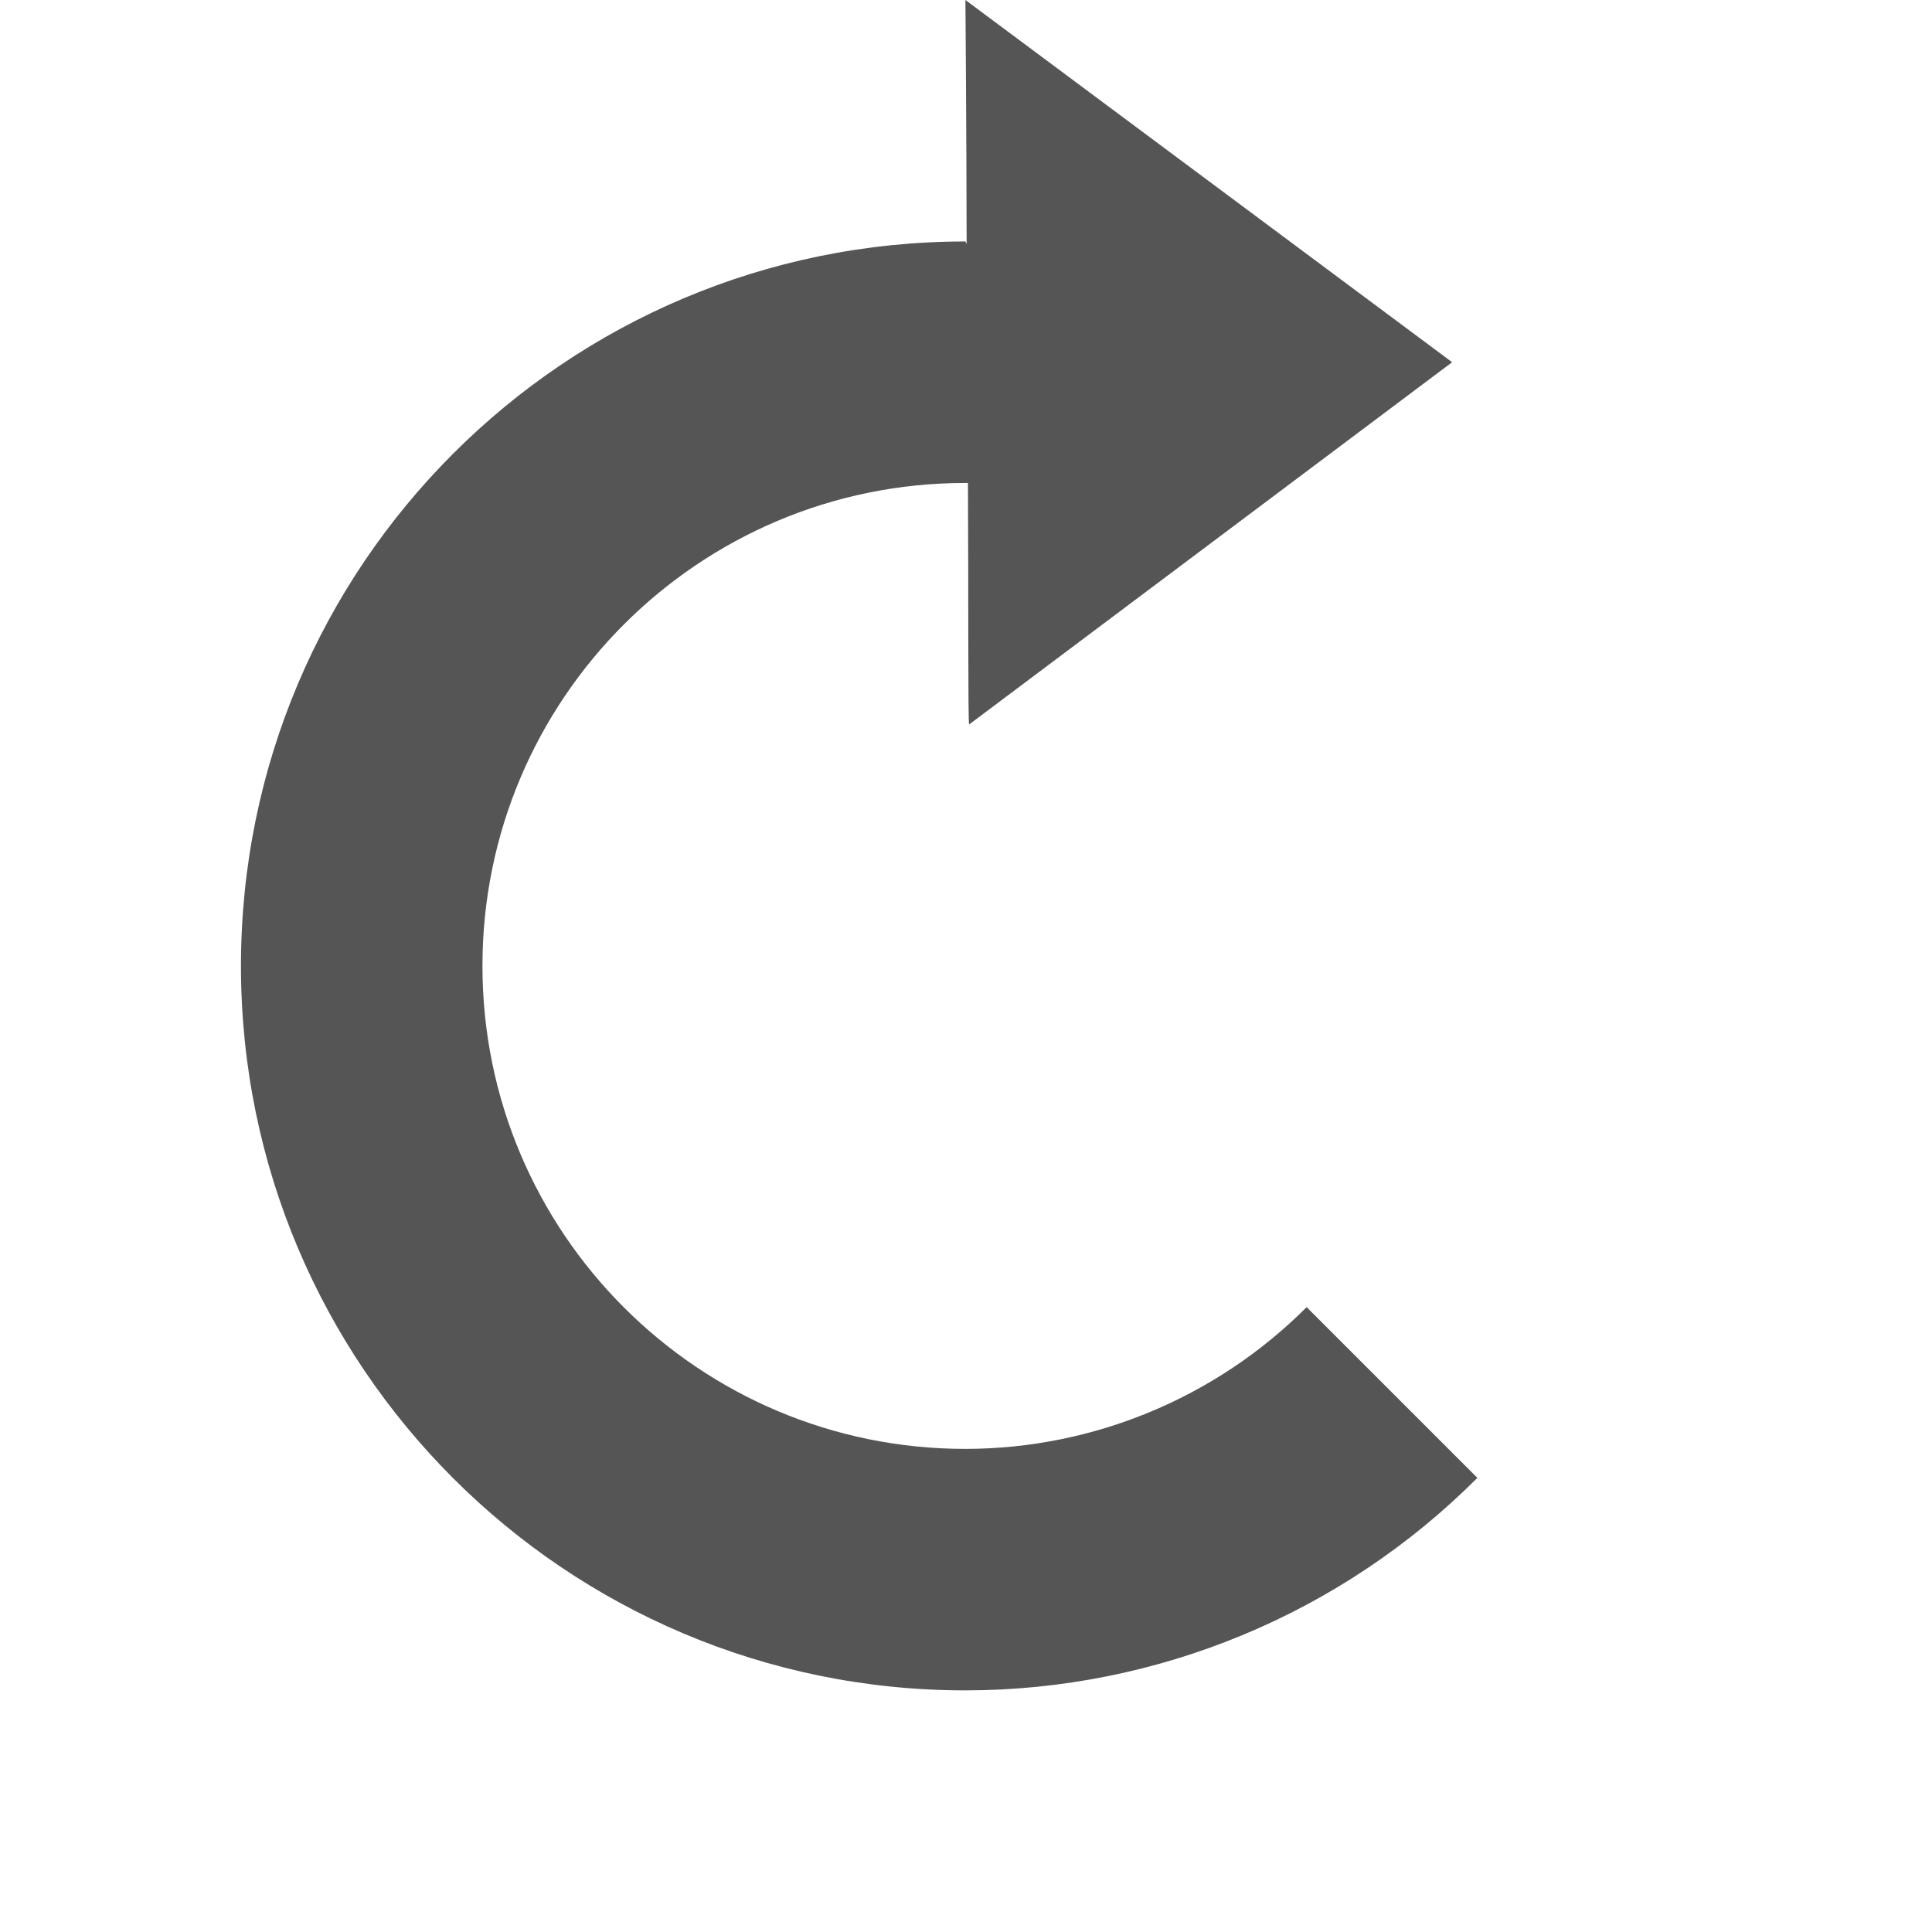
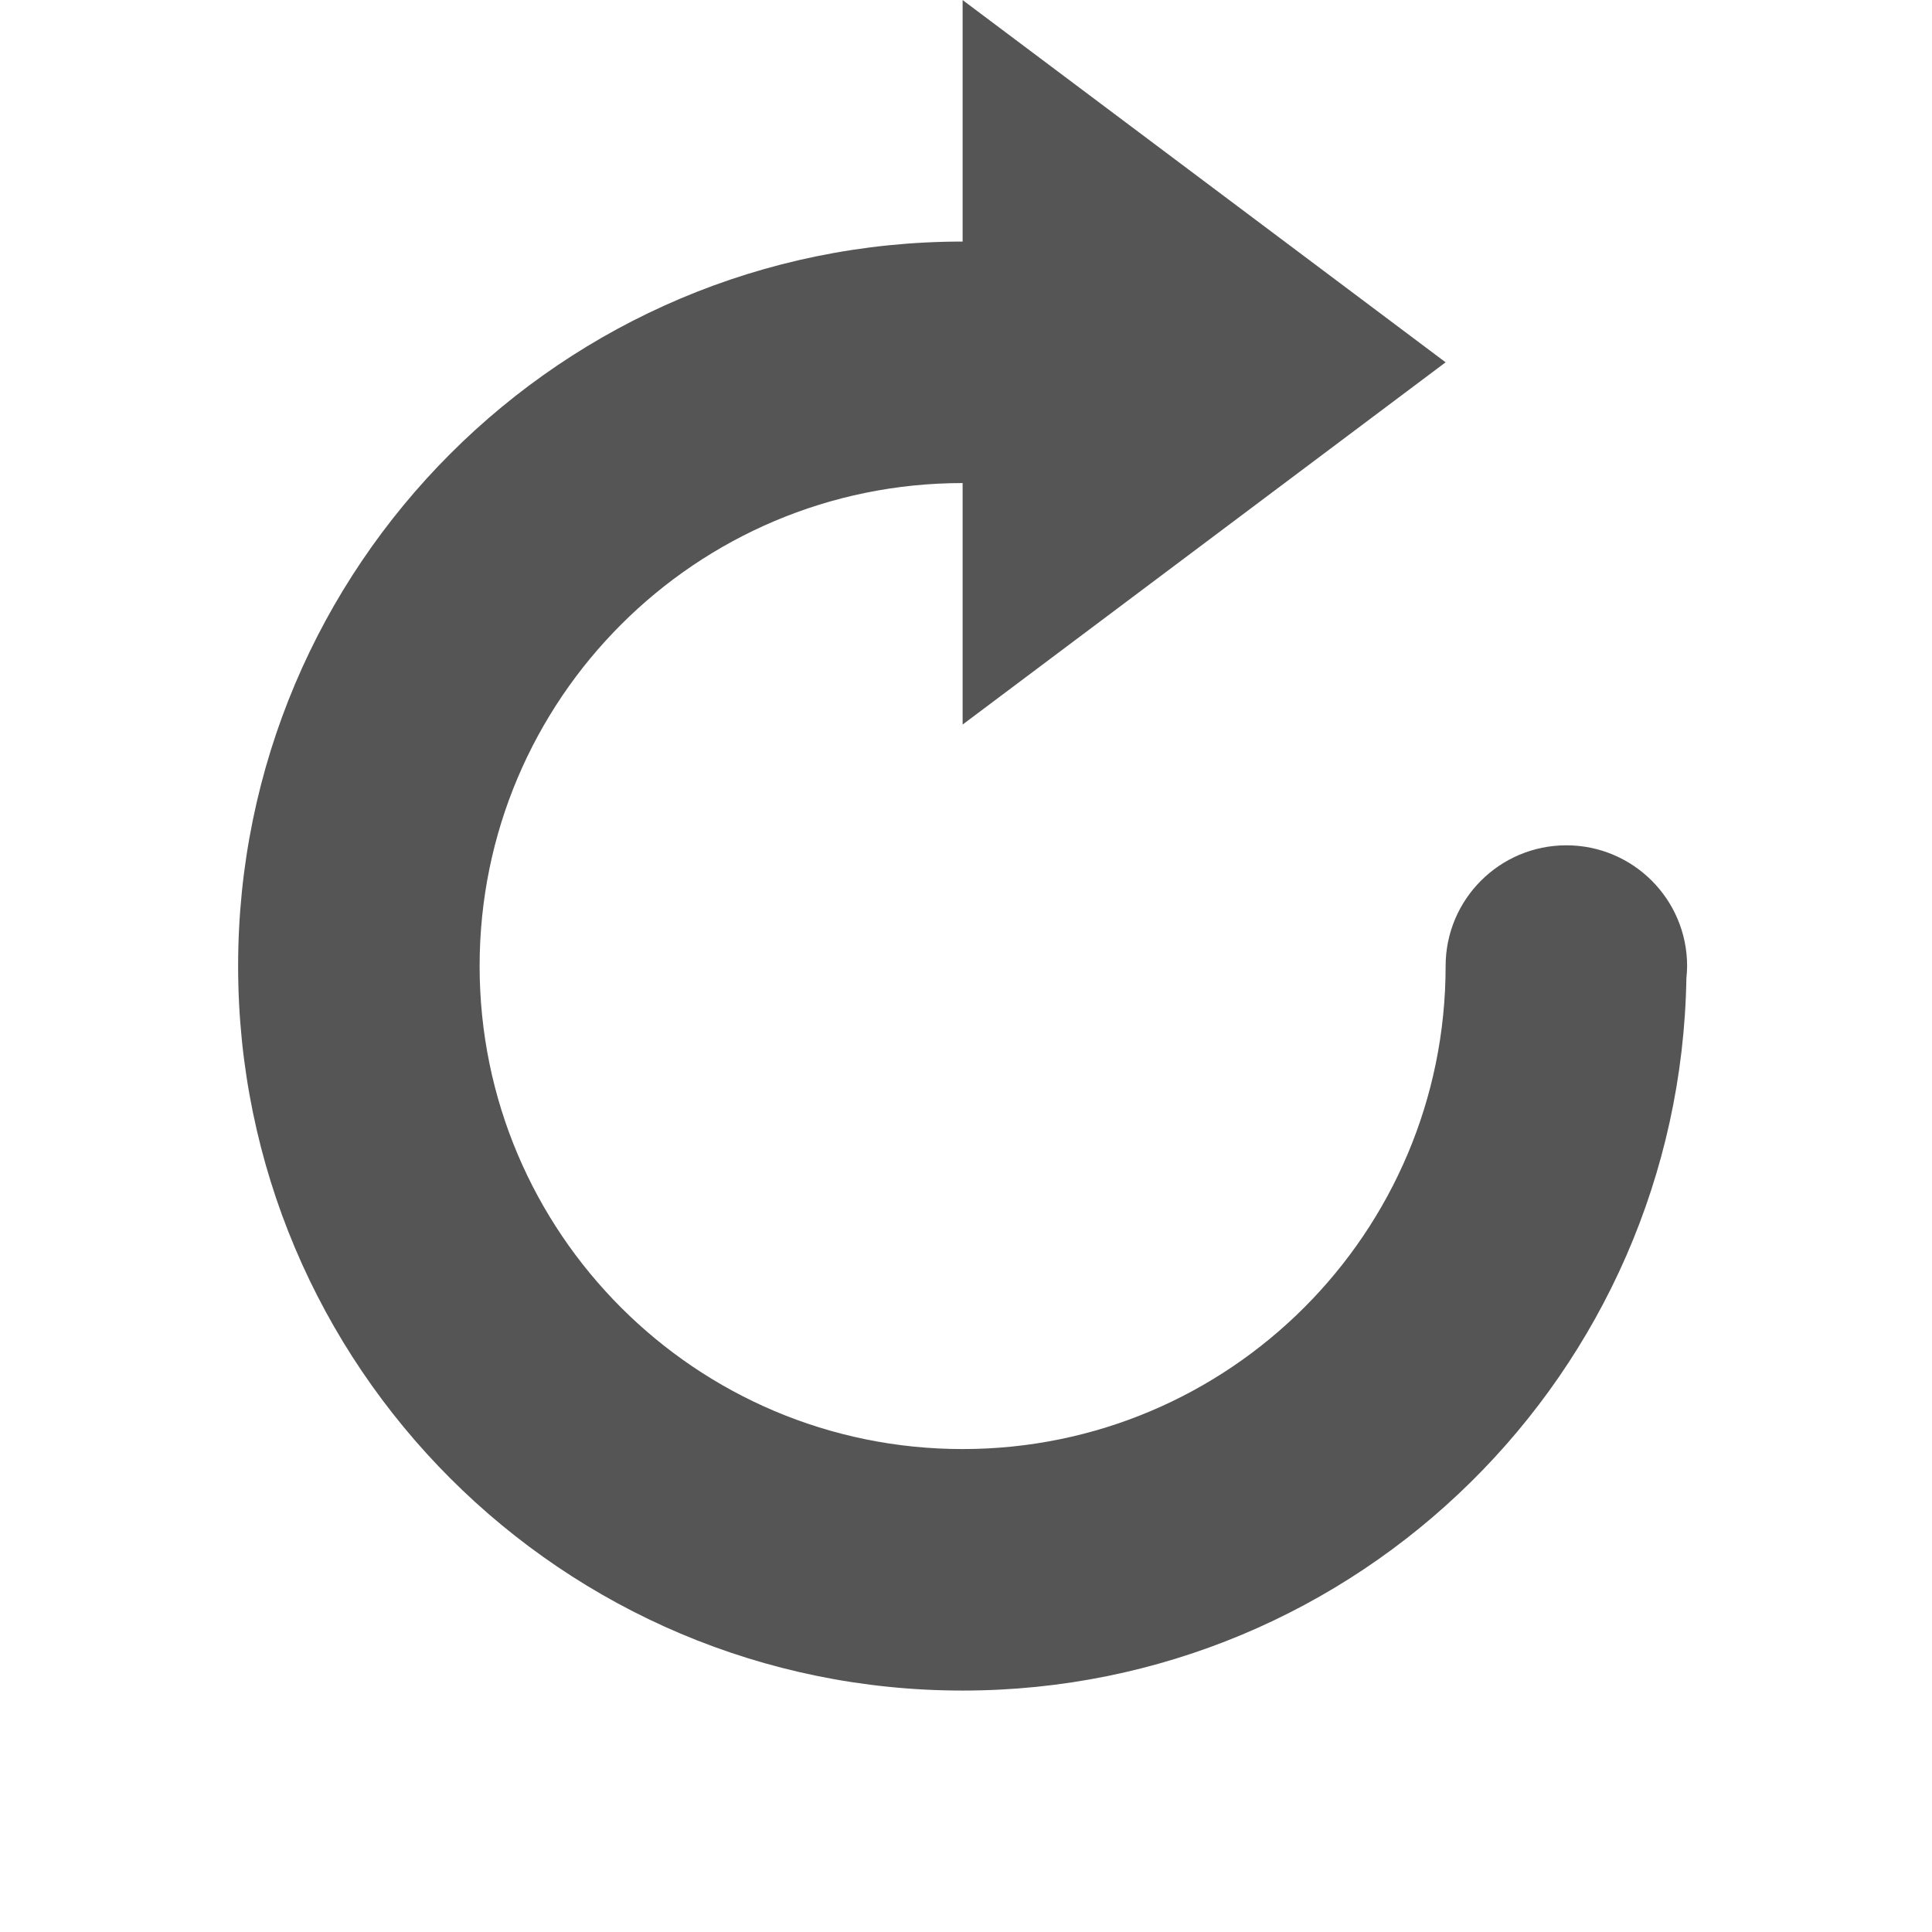
- <svg xmlns="http://www.w3.org/2000/svg" xmlns:ns1="http://www.openswatchbook.org/uri/2009/osb" height="16.001" id="svg7384" style="enable-background:new" version="1.1" width="16">
+ <svg xmlns="http://www.w3.org/2000/svg" xmlns:ns1="http://www.openswatchbook.org/uri/2009/osb" height="16" id="svg7384" style="enable-background:new" version="1.1" width="16">
  <defs id="defs7386">
    <linearGradient id="linearGradient5606" ns1:paint="solid">
      <stop id="stop5608" offset="0" style="stop-color:#000000;stop-opacity:1;" />
    </linearGradient>
    <filter id="filter7554" style="color-interpolation-filters:sRGB">
      <feBlend id="feBlend7556" in2="BackgroundImage" mode="darken" />
    </filter>
  </defs>
-   <g id="layer9" style="display:inline" transform="translate(-465.0003,-100.9961)" />
-   <g id="layer10" style="display:inline;filter:url(#filter7554)" transform="translate(-465.0003,-100.9961)" />
-   <g id="layer1" style="display:inline" transform="translate(-224.0001,-717.9961)" />
-   <g id="layer14" style="display:inline" transform="translate(-465.0003,-100.9961)" />
-   <g id="layer15" style="display:inline" transform="translate(-465.0003,-100.9961)" />
-   <g id="g71291" style="display:inline" transform="translate(-465.0003,-100.9961)" />
-   <g id="layer2" style="display:inline" transform="translate(-224.0001,-567.9961)" />
-   <g id="g6058" style="display:inline" transform="translate(-224.0001,-567.9961)" />
-   <g id="layer12" style="display:inline" transform="translate(-465.0003,-100.9961)">
-     <path d="m 472.996,100.996 c 0,0 0.009,1.118 0.01,2.021 l -0.01,-0.021 c -3.314,0 -6,2.686 -6,6 0,3.314 2.686,6 6,6 1.591,-0.001 3.116,-0.634 4.24,-1.76 l -1.414,-1.414 c -0.749,0.75 -1.766,1.173 -2.826,1.174 -2.209,0 -4,-1.791 -4,-4 0,-2.209 1.791,-4 4,-4 l 0.021,0 c 0.005,0.889 -6.4e-4,2 0.01,2 l 4,-3 -4.031,-3 z" id="path11170" style="fill:#555555;fill-opacity:1;stroke:none" />
+   <g id="layer9" style="display:inline" transform="translate(-465.034,-101.0175)" />
+   <g id="layer10" style="display:inline;filter:url(#filter7554)" transform="translate(-465.034,-101.0175)" />
+   <g id="layer1" style="display:inline" transform="translate(-224.0337,-718.0175)" />
+   <g id="layer14" style="display:inline" transform="translate(-465.034,-101.0175)" />
+   <g id="layer15" style="display:inline" transform="translate(-465.034,-101.0175)" />
+   <g id="g71291" style="display:inline" transform="translate(-465.034,-101.0175)" />
+   <g id="layer2" style="display:inline" transform="translate(-224.0337,-568.0175)" />
+   <g id="g6058" style="display:inline" transform="translate(-224.0337,-568.0175)" />
+   <g id="layer12" style="display:inline" transform="translate(-465.034,-101.0175)">
+     <path d="m 467.006,109.018 c 0,3.314 2.686,6 6,6 3.28,0 5.94,-2.633 5.994,-5.9 a 1,1 0 0 0 0.006,-0.1 1,1 0 0 0 -1,-1 1,1 0 0 0 -1,1 c 0,2.209 -1.791,4 -4,4 -2.209,0 -4,-1.791 -4,-4 0,-2.209 1.791,-4 4,-4 l 0,2 4,-3 -4,-3 0,2 c -3.314,0 -6,2.686 -6,6 z" id="path6666" style="opacity:1;fill:#555555;fill-opacity:1;stroke:none;stroke-width:2;stroke-linecap:square;stroke-linejoin:miter;stroke-miterlimit:4;stroke-dasharray:none;stroke-opacity:1" />
  </g>
</svg>
